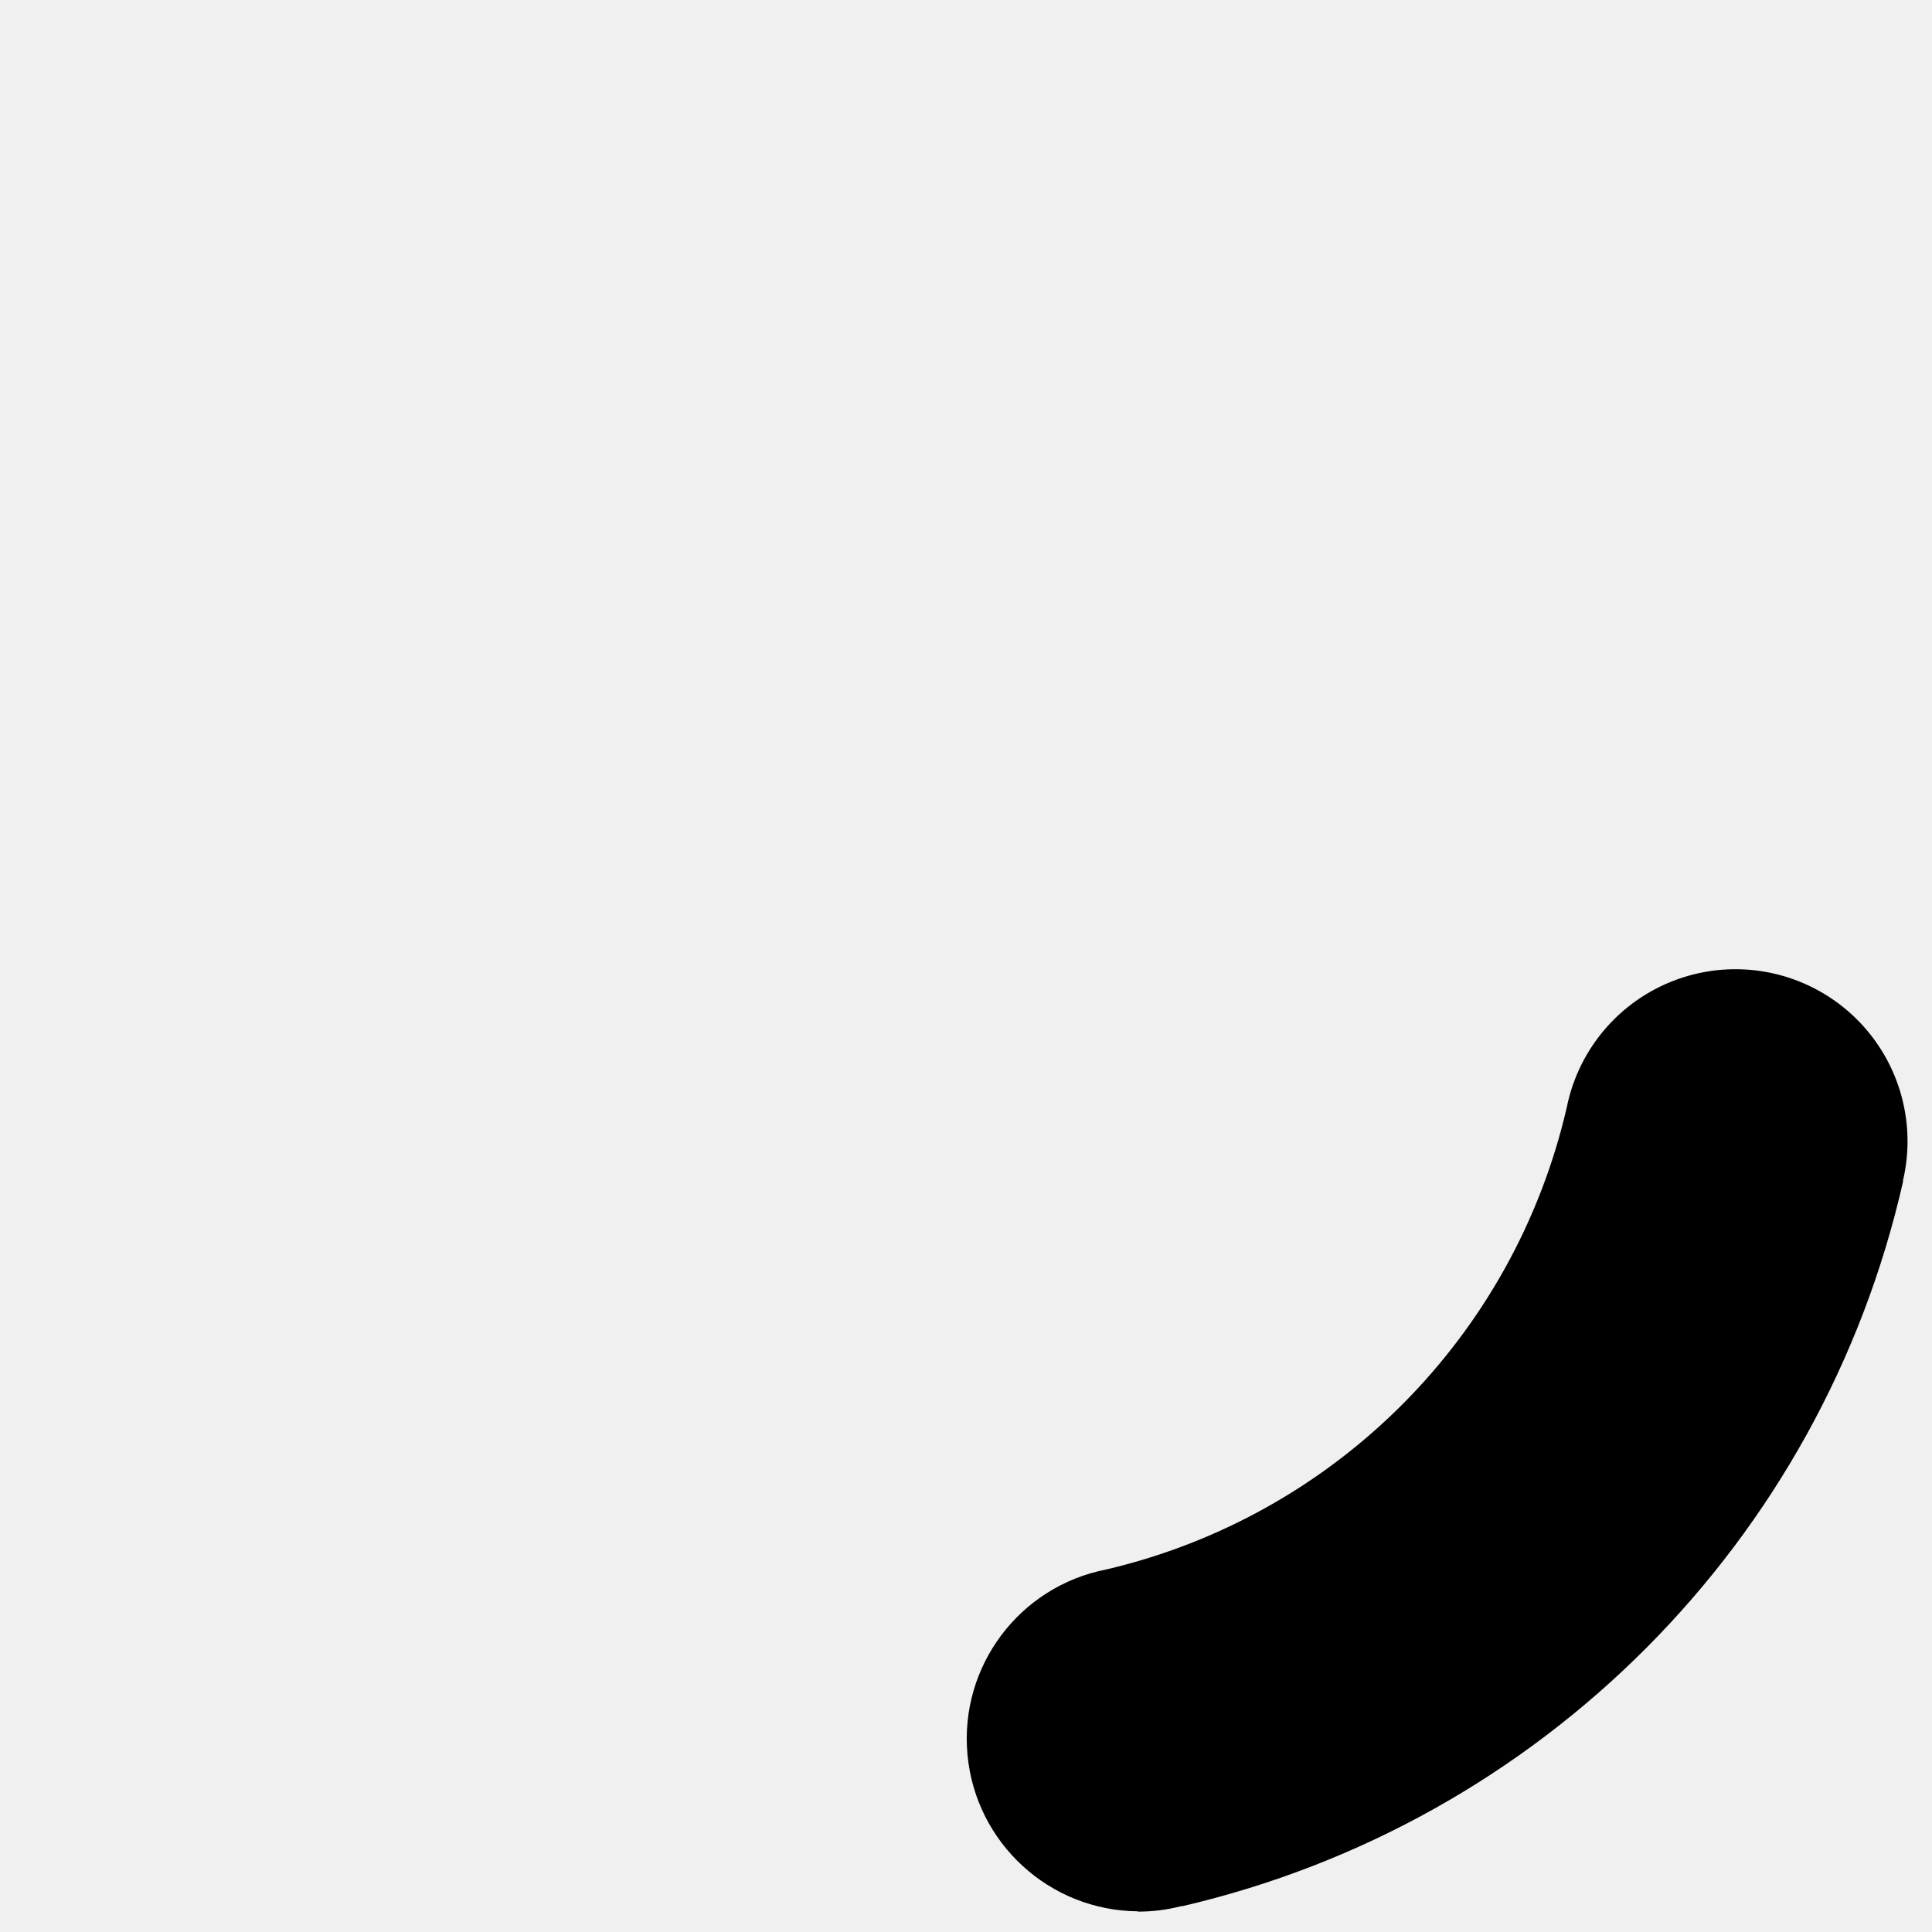
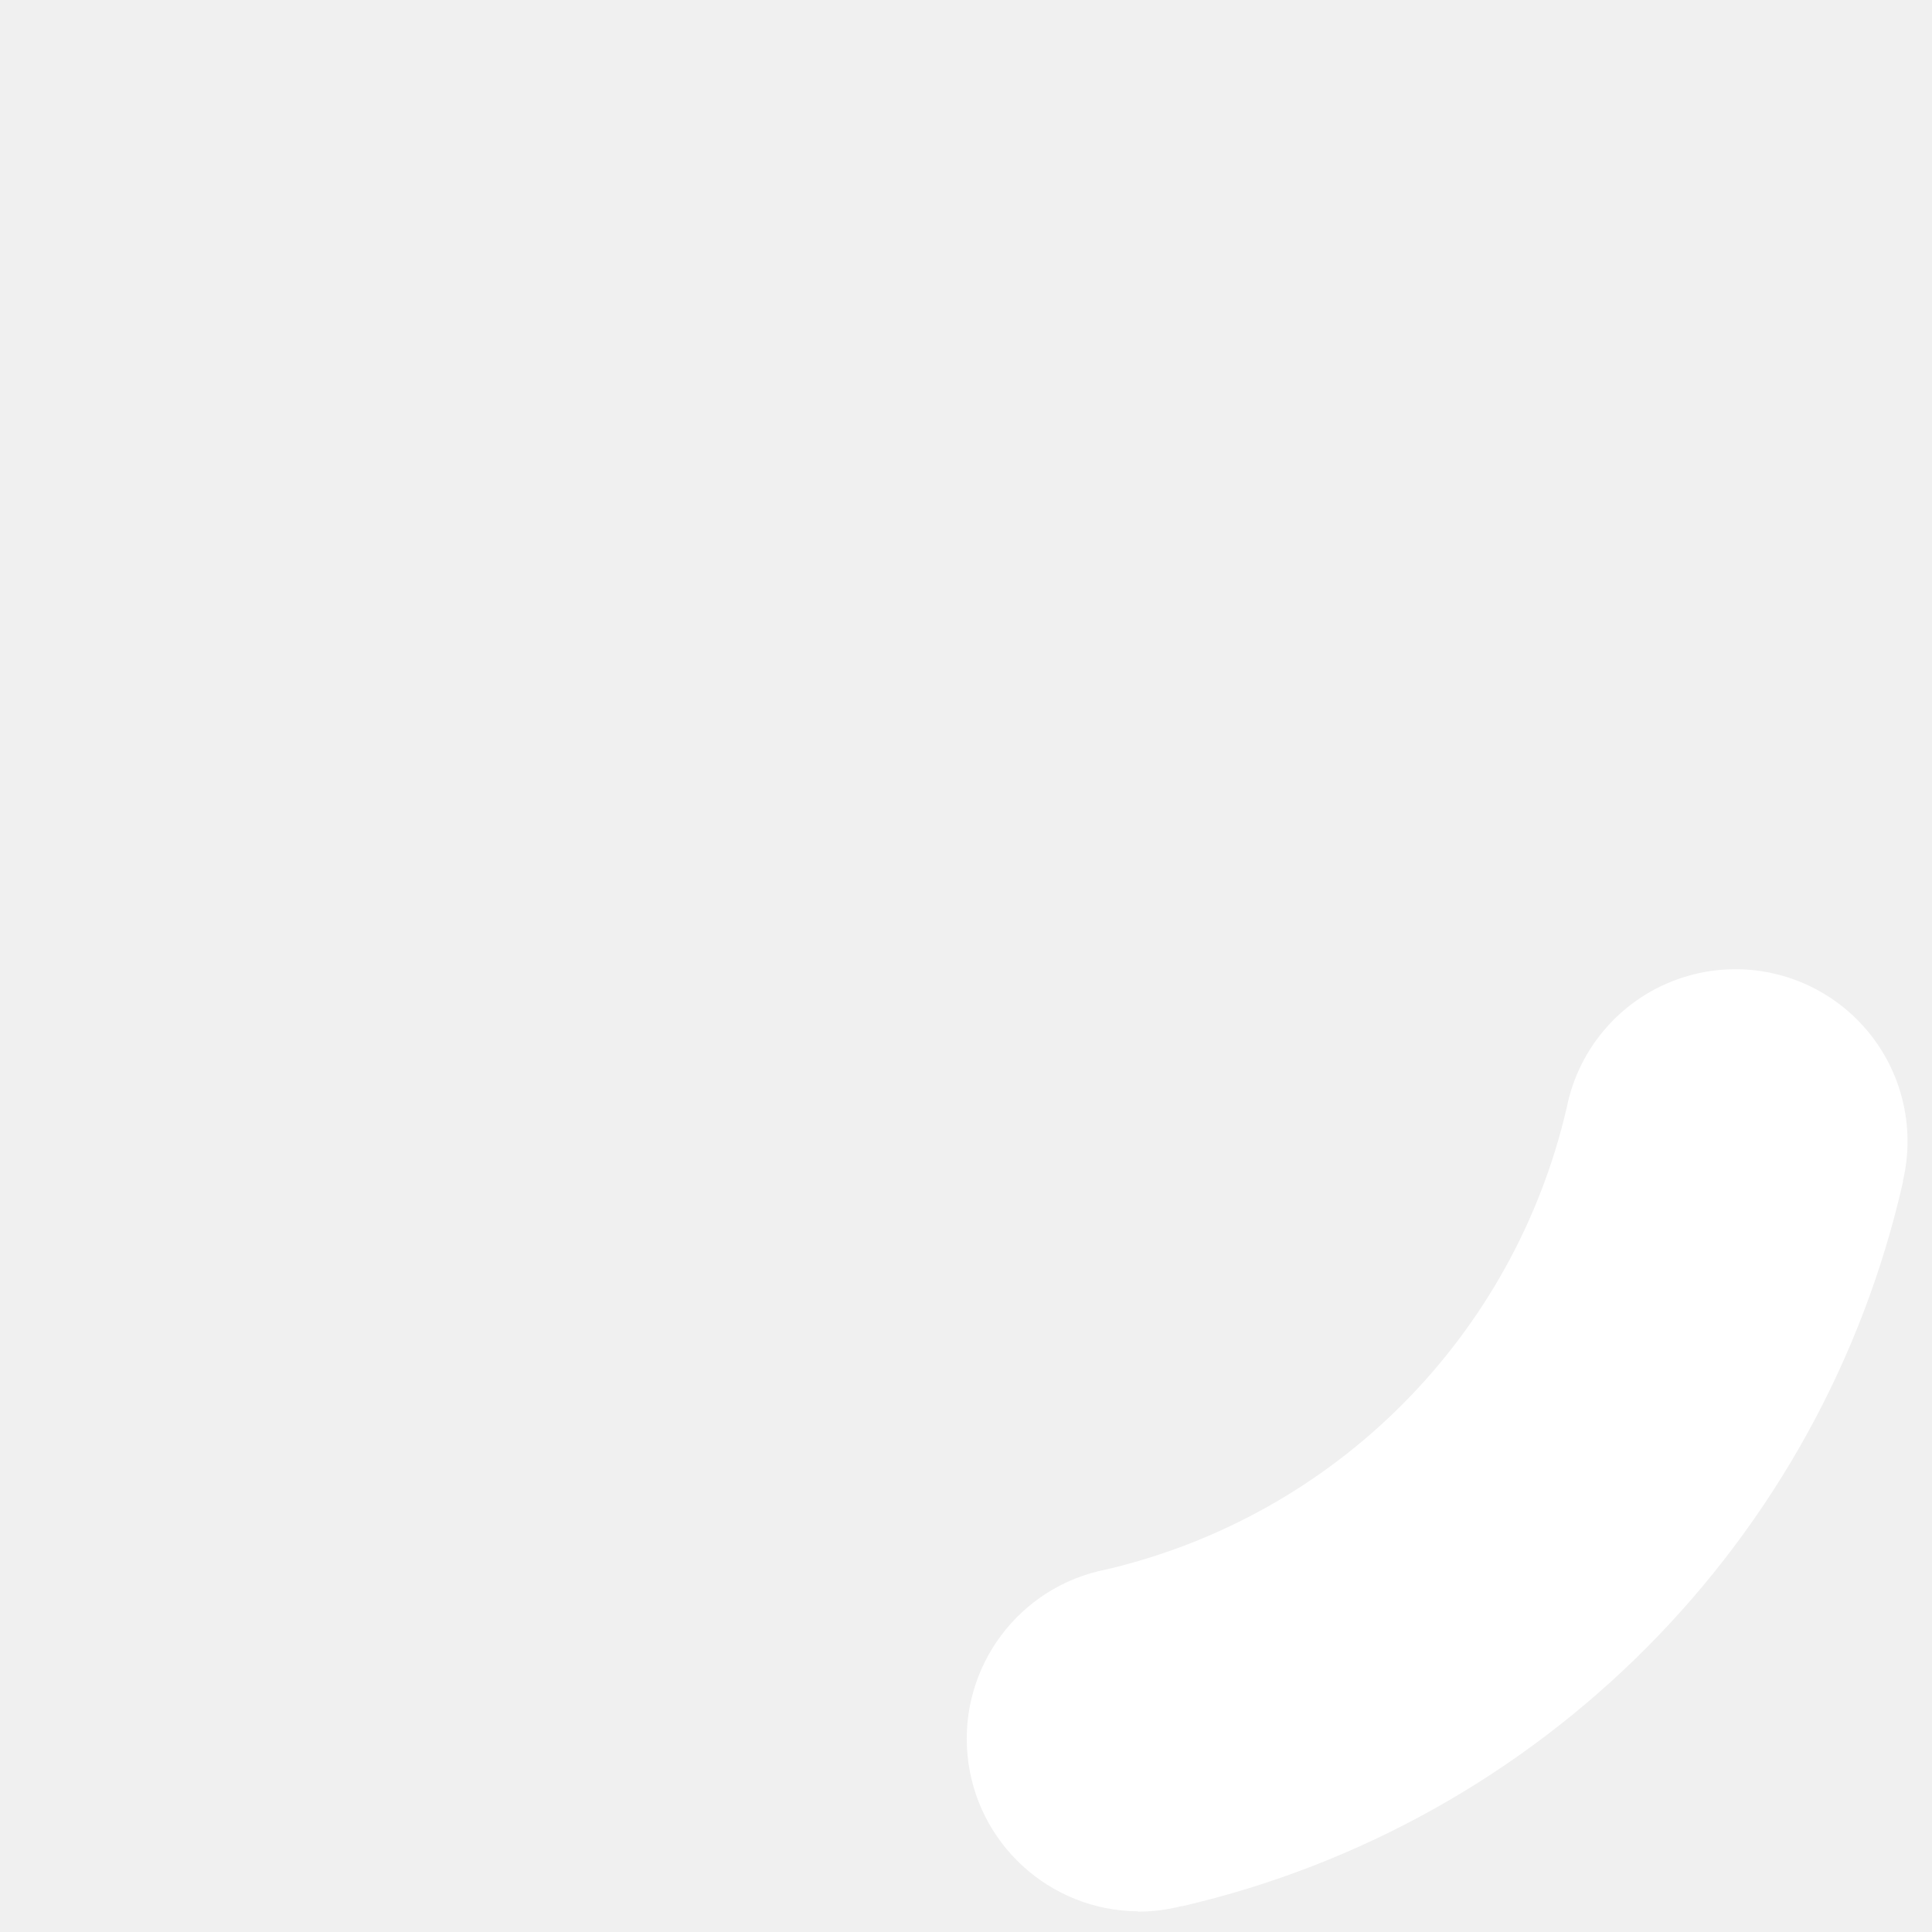
- <svg xmlns="http://www.w3.org/2000/svg" version="1.0" width="64px" height="64px" viewBox="0 0 128 128" xml:space="preserve">
-   <g>
-     <path d="M75.4 126.63a11.43 11.43 0 0 1-2.1-22.65 40.9 40.9 0 0 0 30.5-30.6 11.4 11.4 0 1 1 22.27 4.87h.02a63.77 63.77 0 0 1-47.8 48.05v-.02a11.38 11.38 0 0 1-2.93.37z" fill="#000000" fill-opacity="1" />
+ <svg xmlns="http://www.w3.org/2000/svg" version="1.0" width="64px" height="64px" viewBox="0 0 128 128" xml:space="preserve" id="svg2008">
+   <defs id="defs2012" />
+   <g id="g2006" style="stroke:none;stroke-opacity:1;fill:#ffffff;fill-opacity:1">
+     <path d="M75.4 126.63a11.43 11.43 0 0 1-2.1-22.65 40.9 40.9 0 0 0 30.5-30.6 11.4 11.4 0 1 1 22.27 4.87h.02a63.77 63.77 0 0 1-47.8 48.05v-.02a11.38 11.38 0 0 1-2.93.37z" fill="#000000" fill-opacity="1" id="path2004" style="stroke:none;stroke-opacity:1;fill:#ffffff;fill-opacity:1" />
    <animateTransform attributeName="transform" type="rotate" from="0 64 64" to="360 64 64" dur="400ms" repeatCount="indefinite" />
  </g>
</svg>
